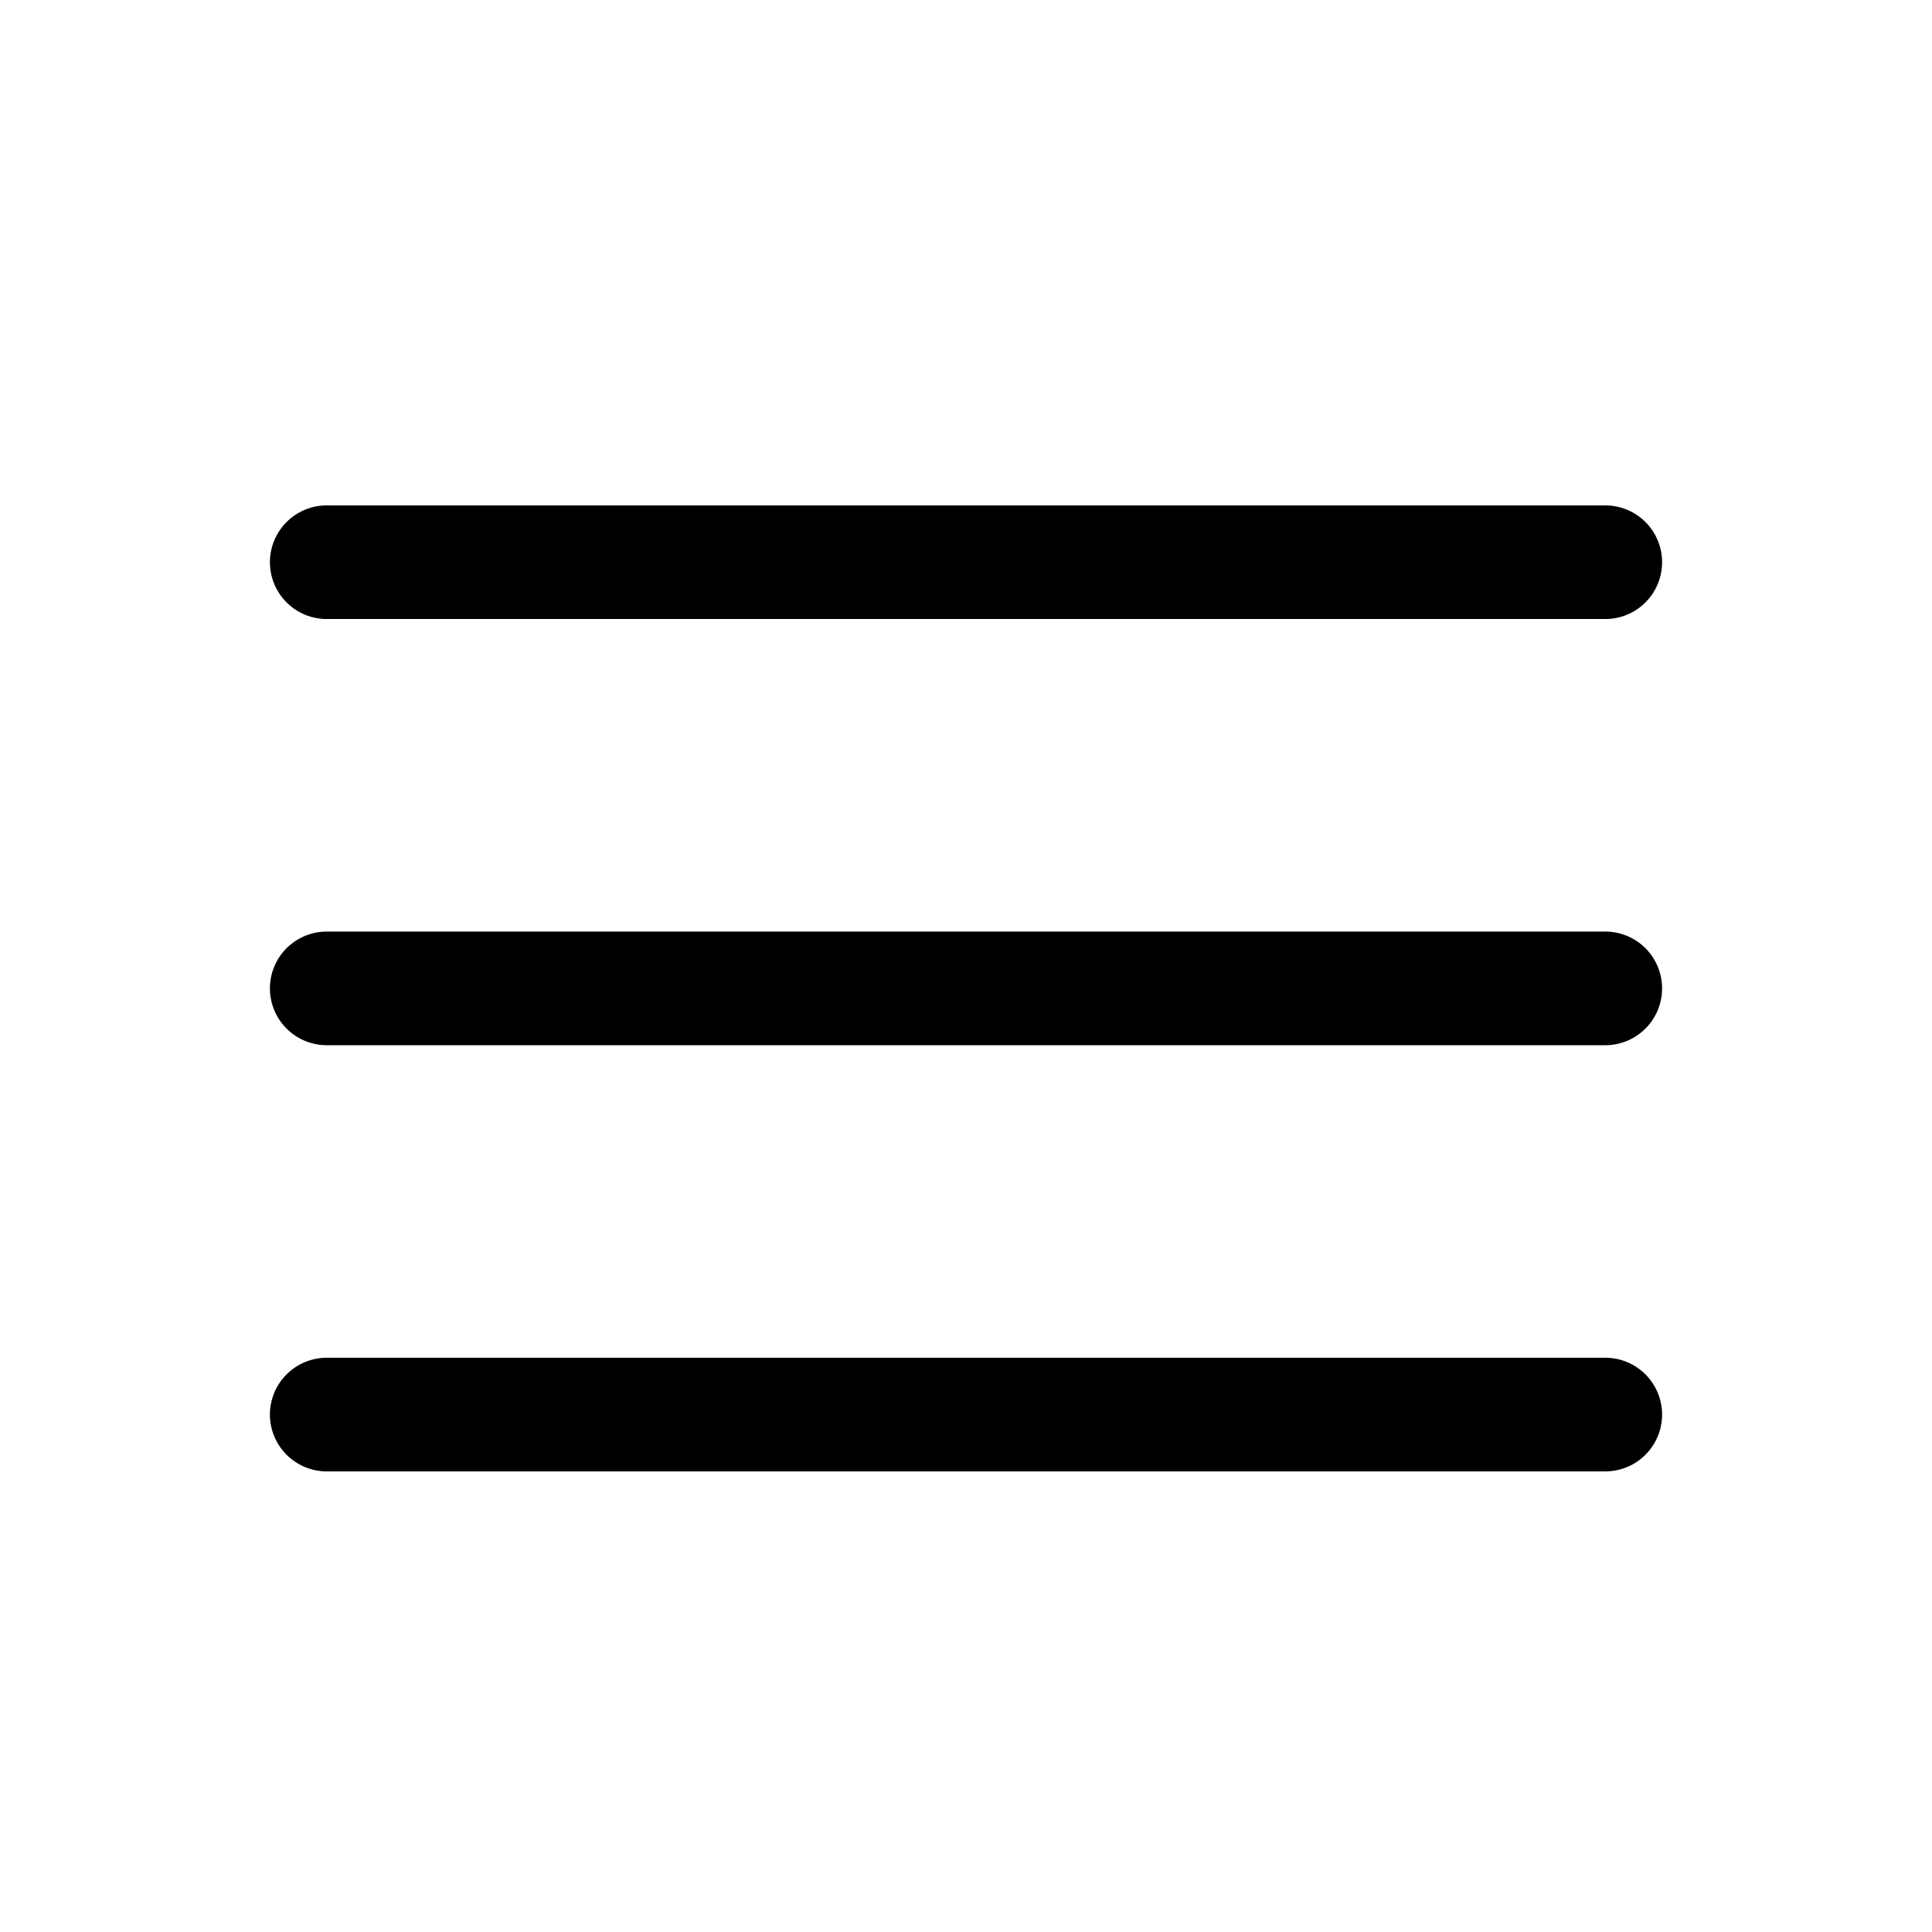
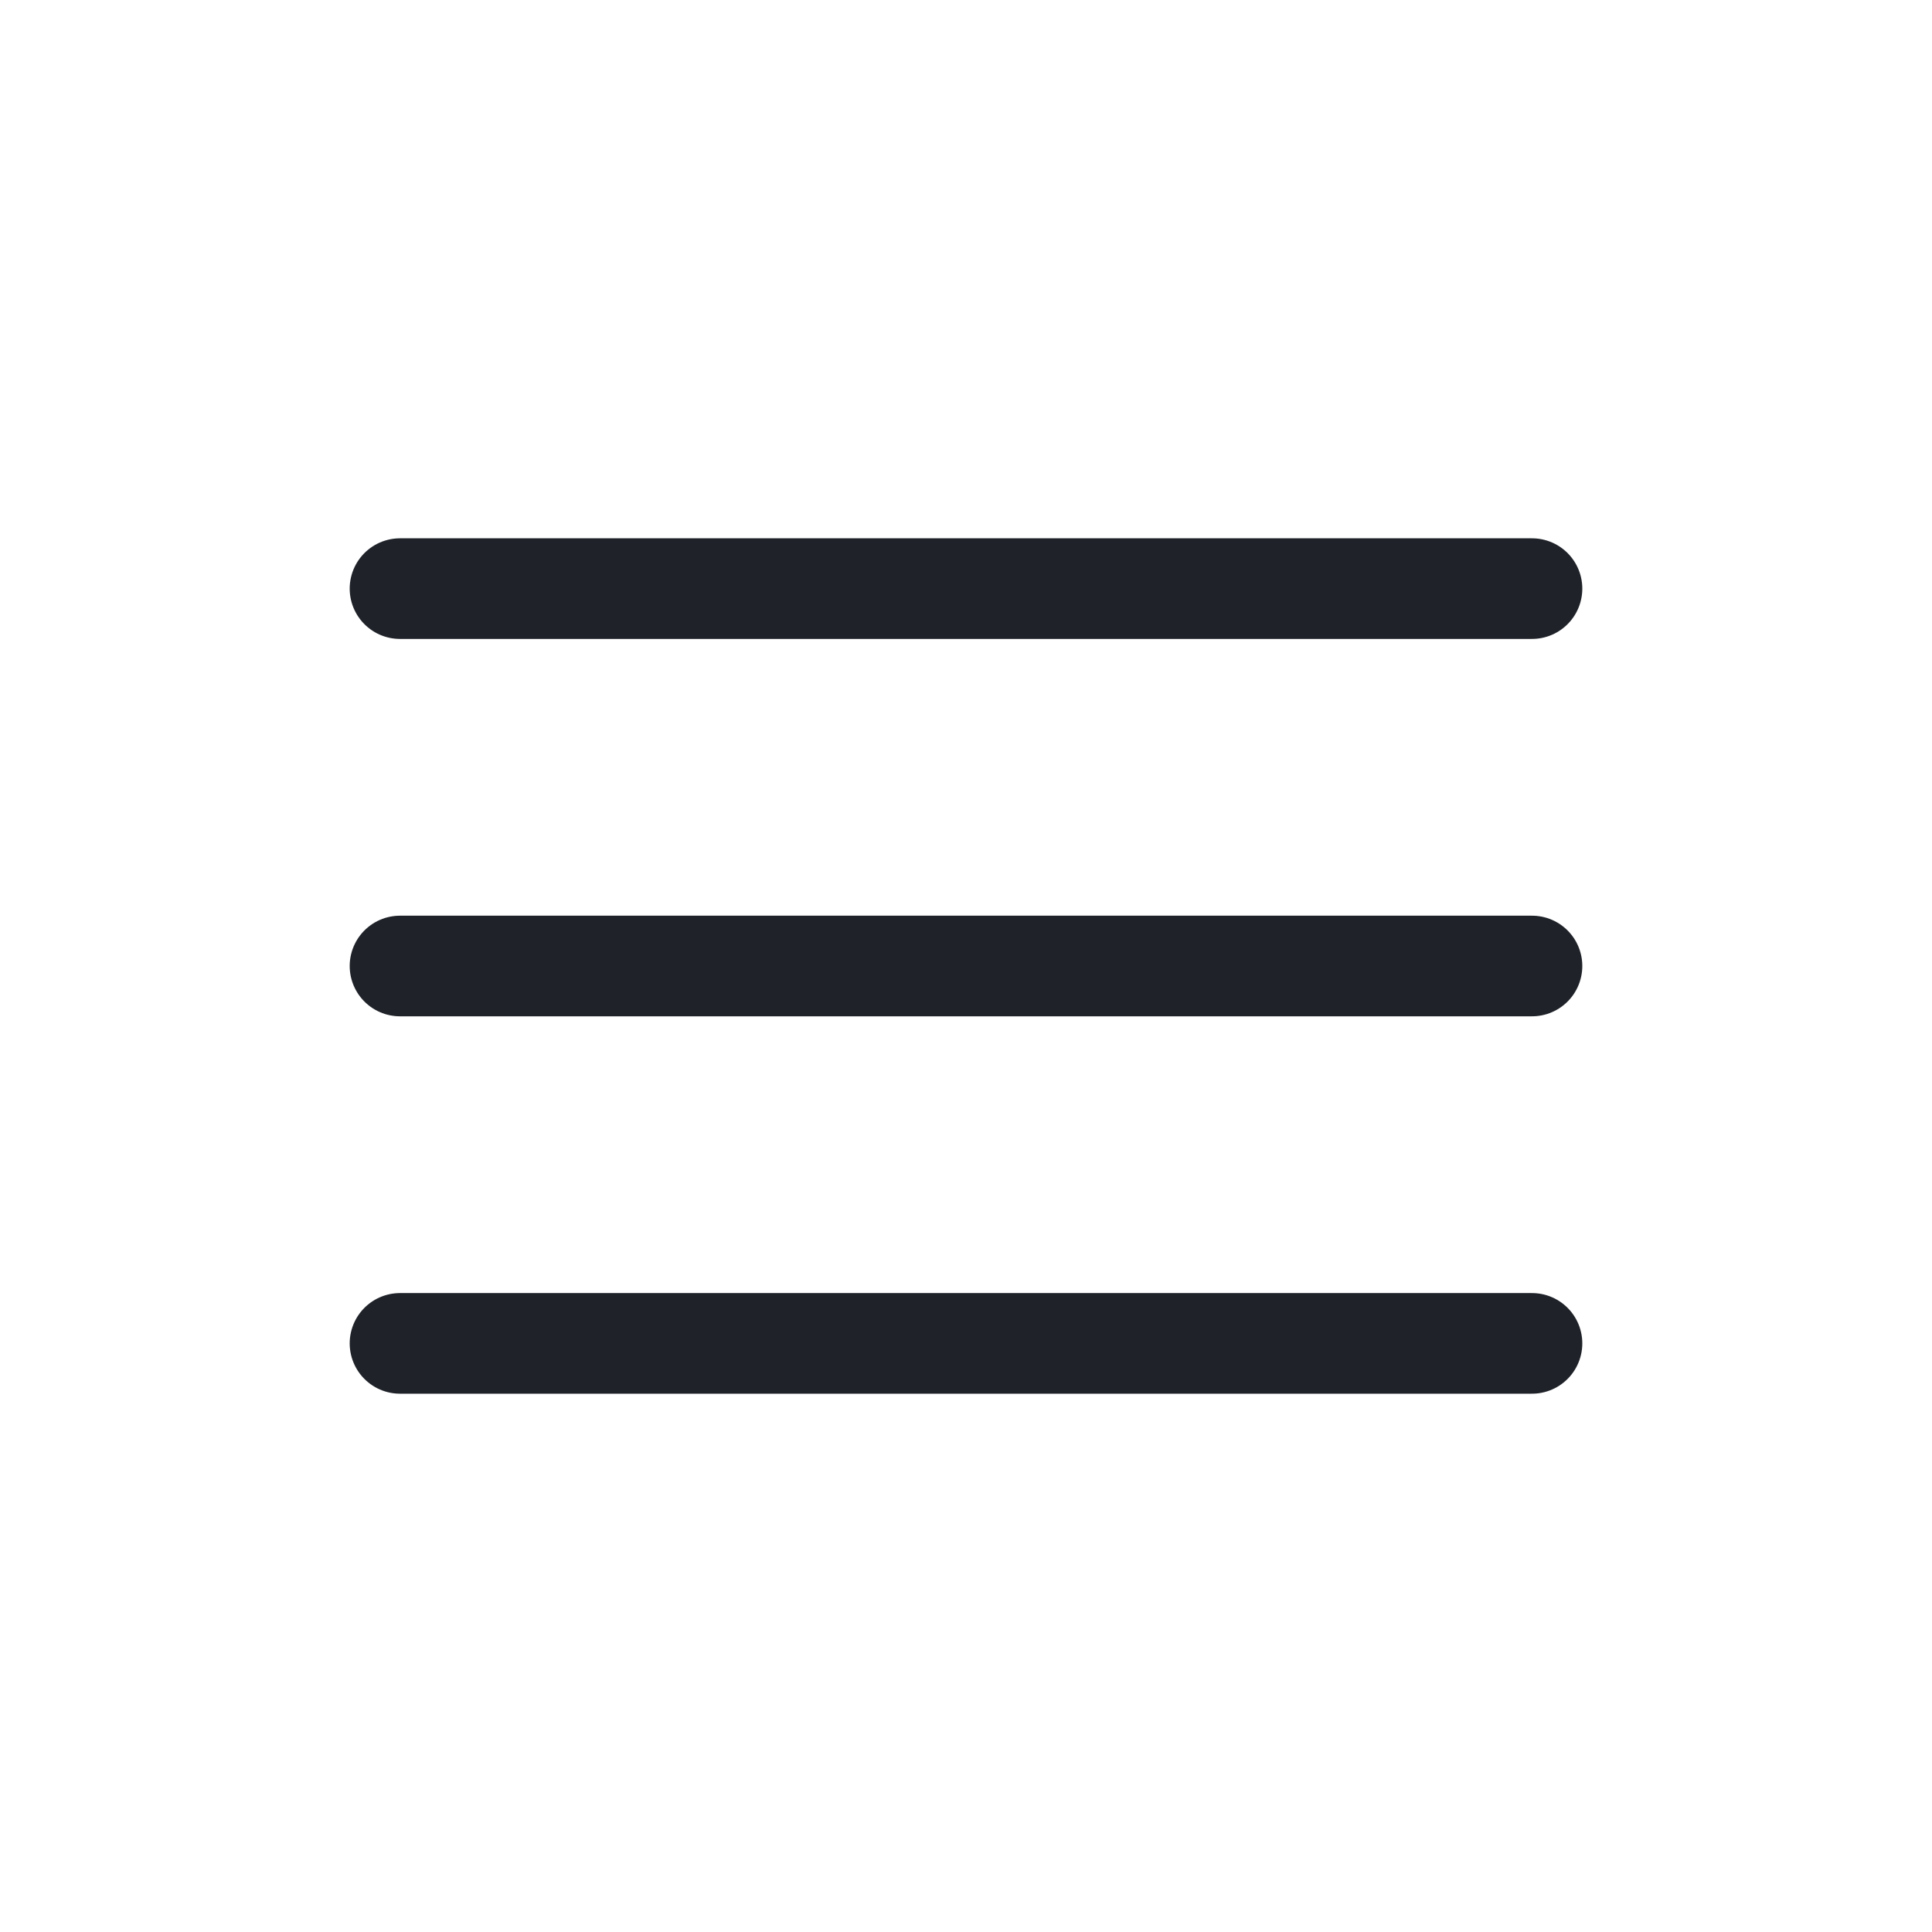
- <svg xmlns="http://www.w3.org/2000/svg" viewBox="0 0 17 17" fill="none">
-   <path d="M2.875 4.947H14.125" stroke="currentColor" stroke-linecap="round" stroke-linejoin="round" />
-   <path d="M2.875 8.697H14.125" stroke="currentColor" stroke-linecap="round" stroke-linejoin="round" />
-   <path d="M2.875 12.447H14.125" stroke="currentColor" stroke-linecap="round" stroke-linejoin="round" />
+ <svg xmlns="http://www.w3.org/2000/svg" width="24" height="24" viewBox="0 0 24 24" fill="none">
+   <path d="M4.969 7.312H19.031" stroke="#1F2329" stroke-width="1.25" stroke-linecap="round" stroke-linejoin="round" />
+   <path d="M4.969 12H19.031" stroke="#1F2329" stroke-width="1.25" stroke-linecap="round" stroke-linejoin="round" />
+   <path d="M4.969 16.688H19.031" stroke="#1F2329" stroke-width="1.25" stroke-linecap="round" stroke-linejoin="round" />
</svg>
